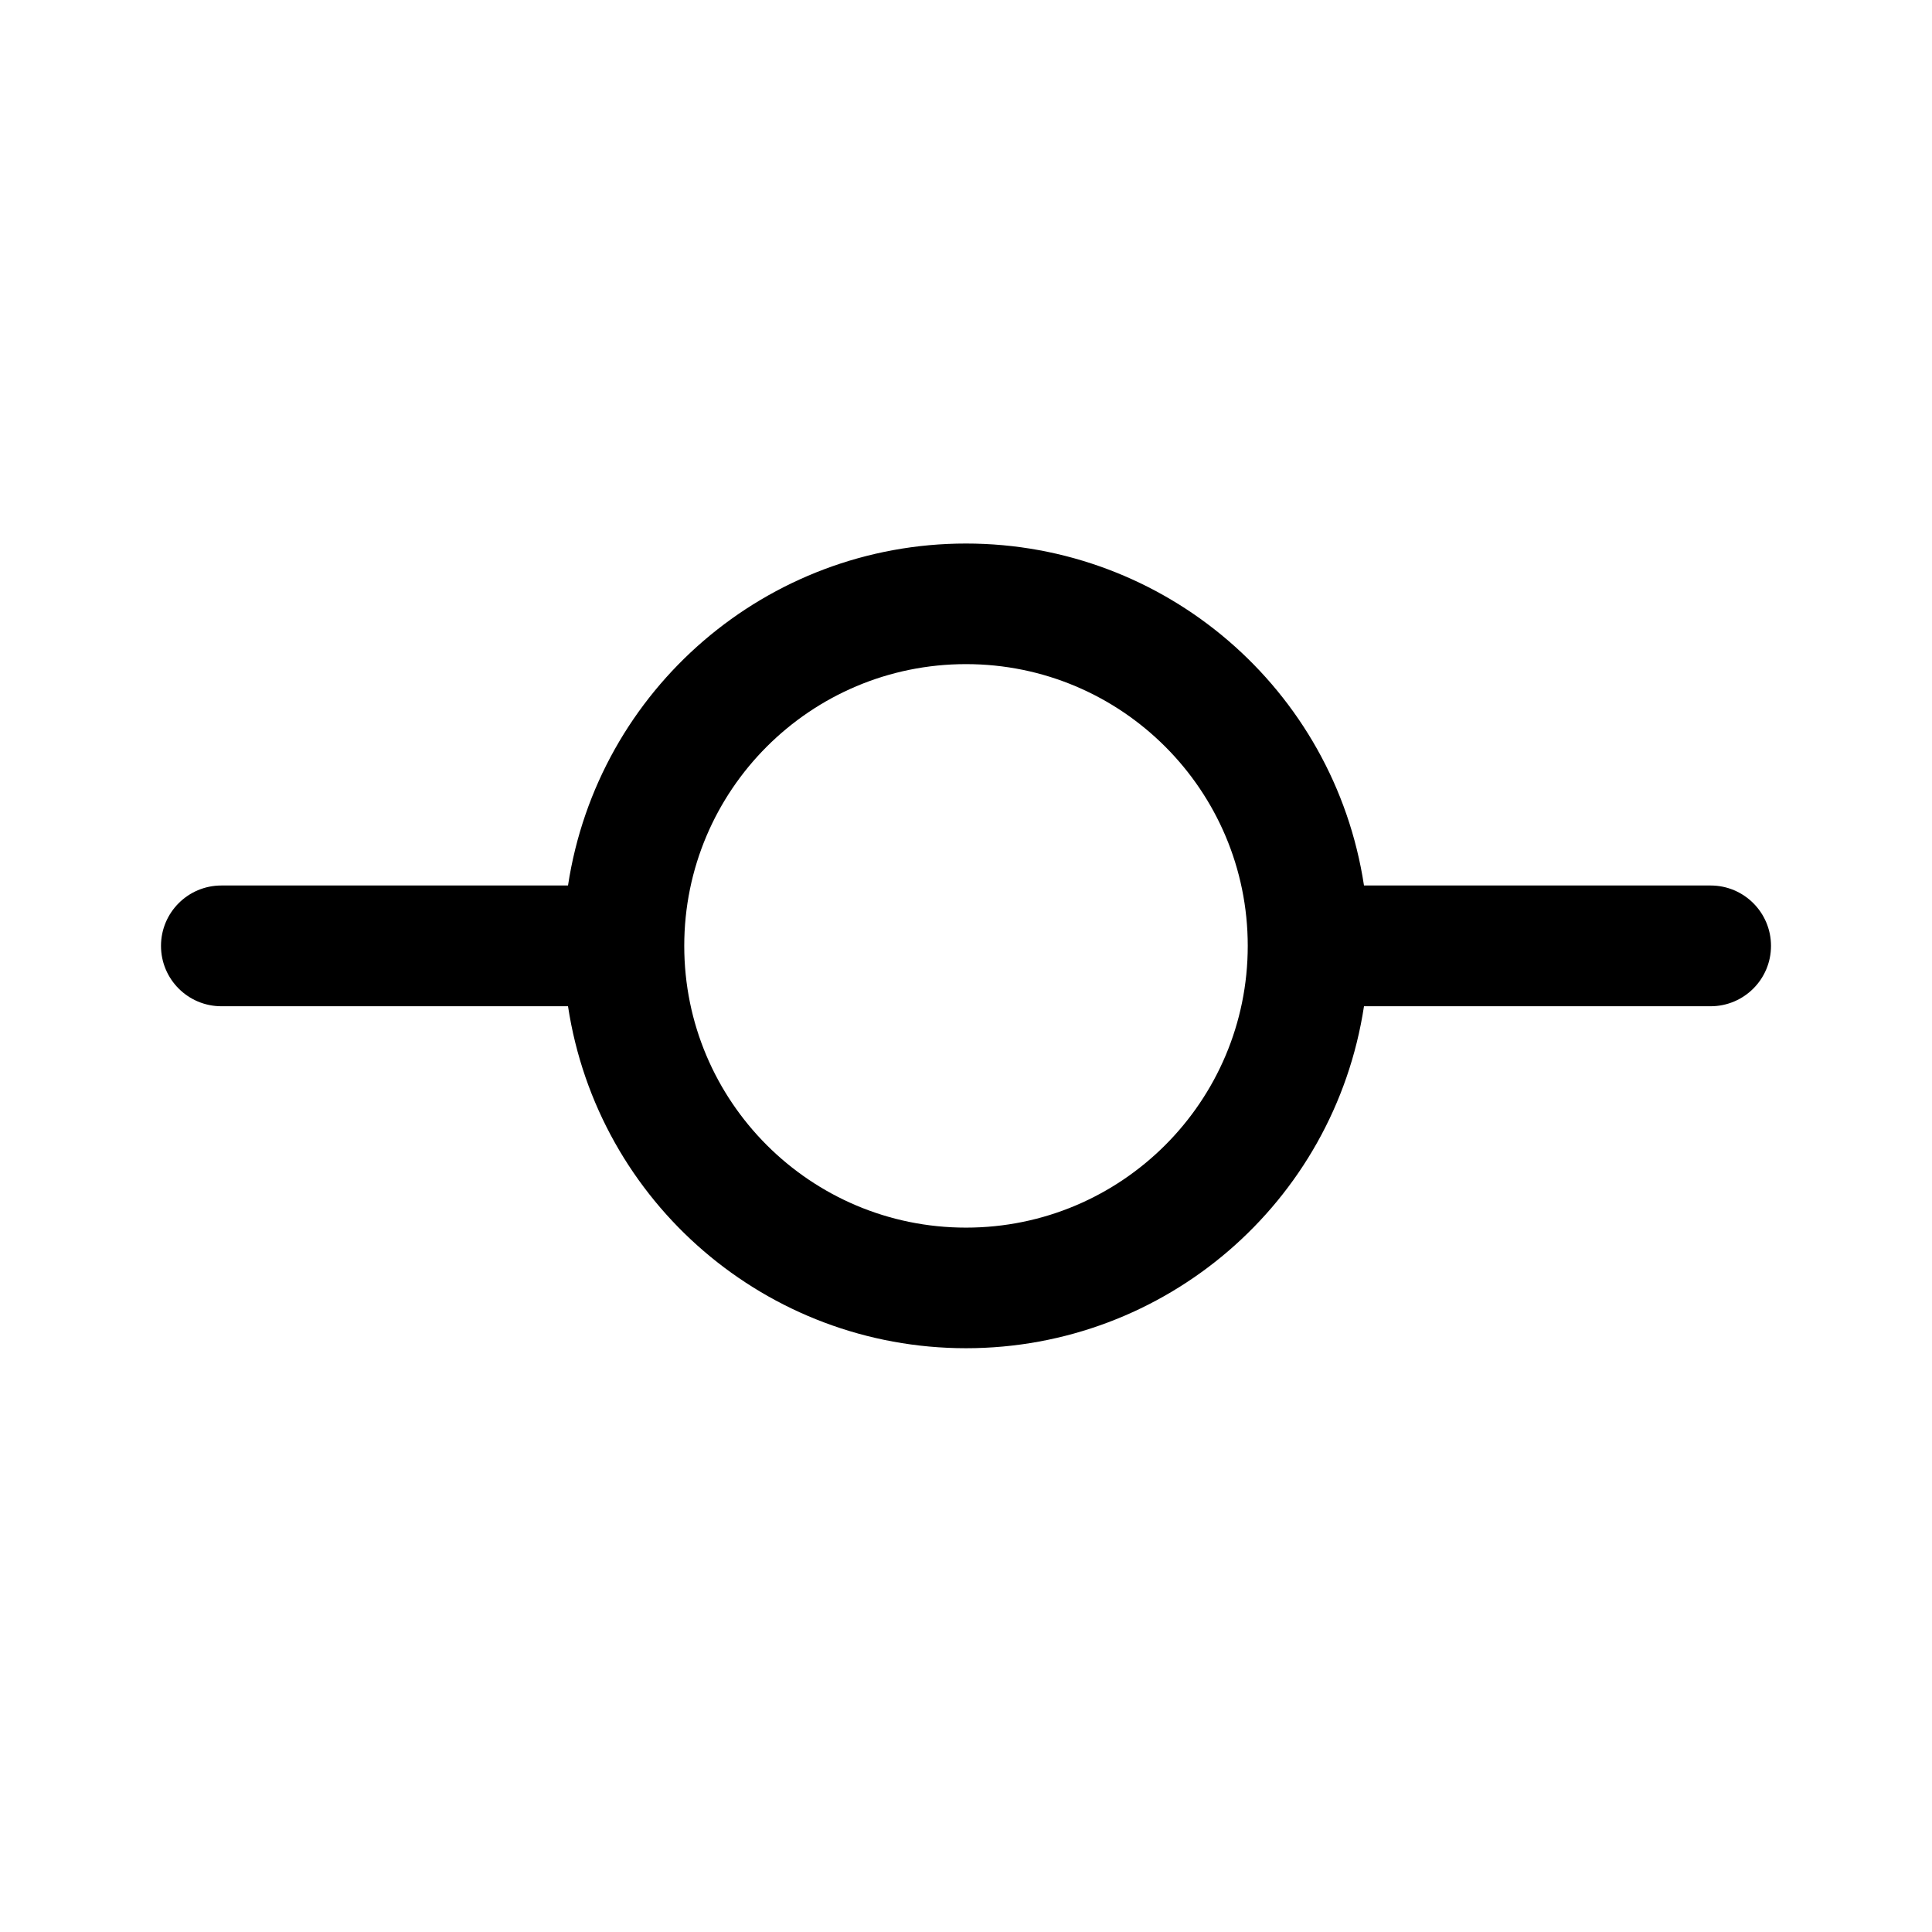
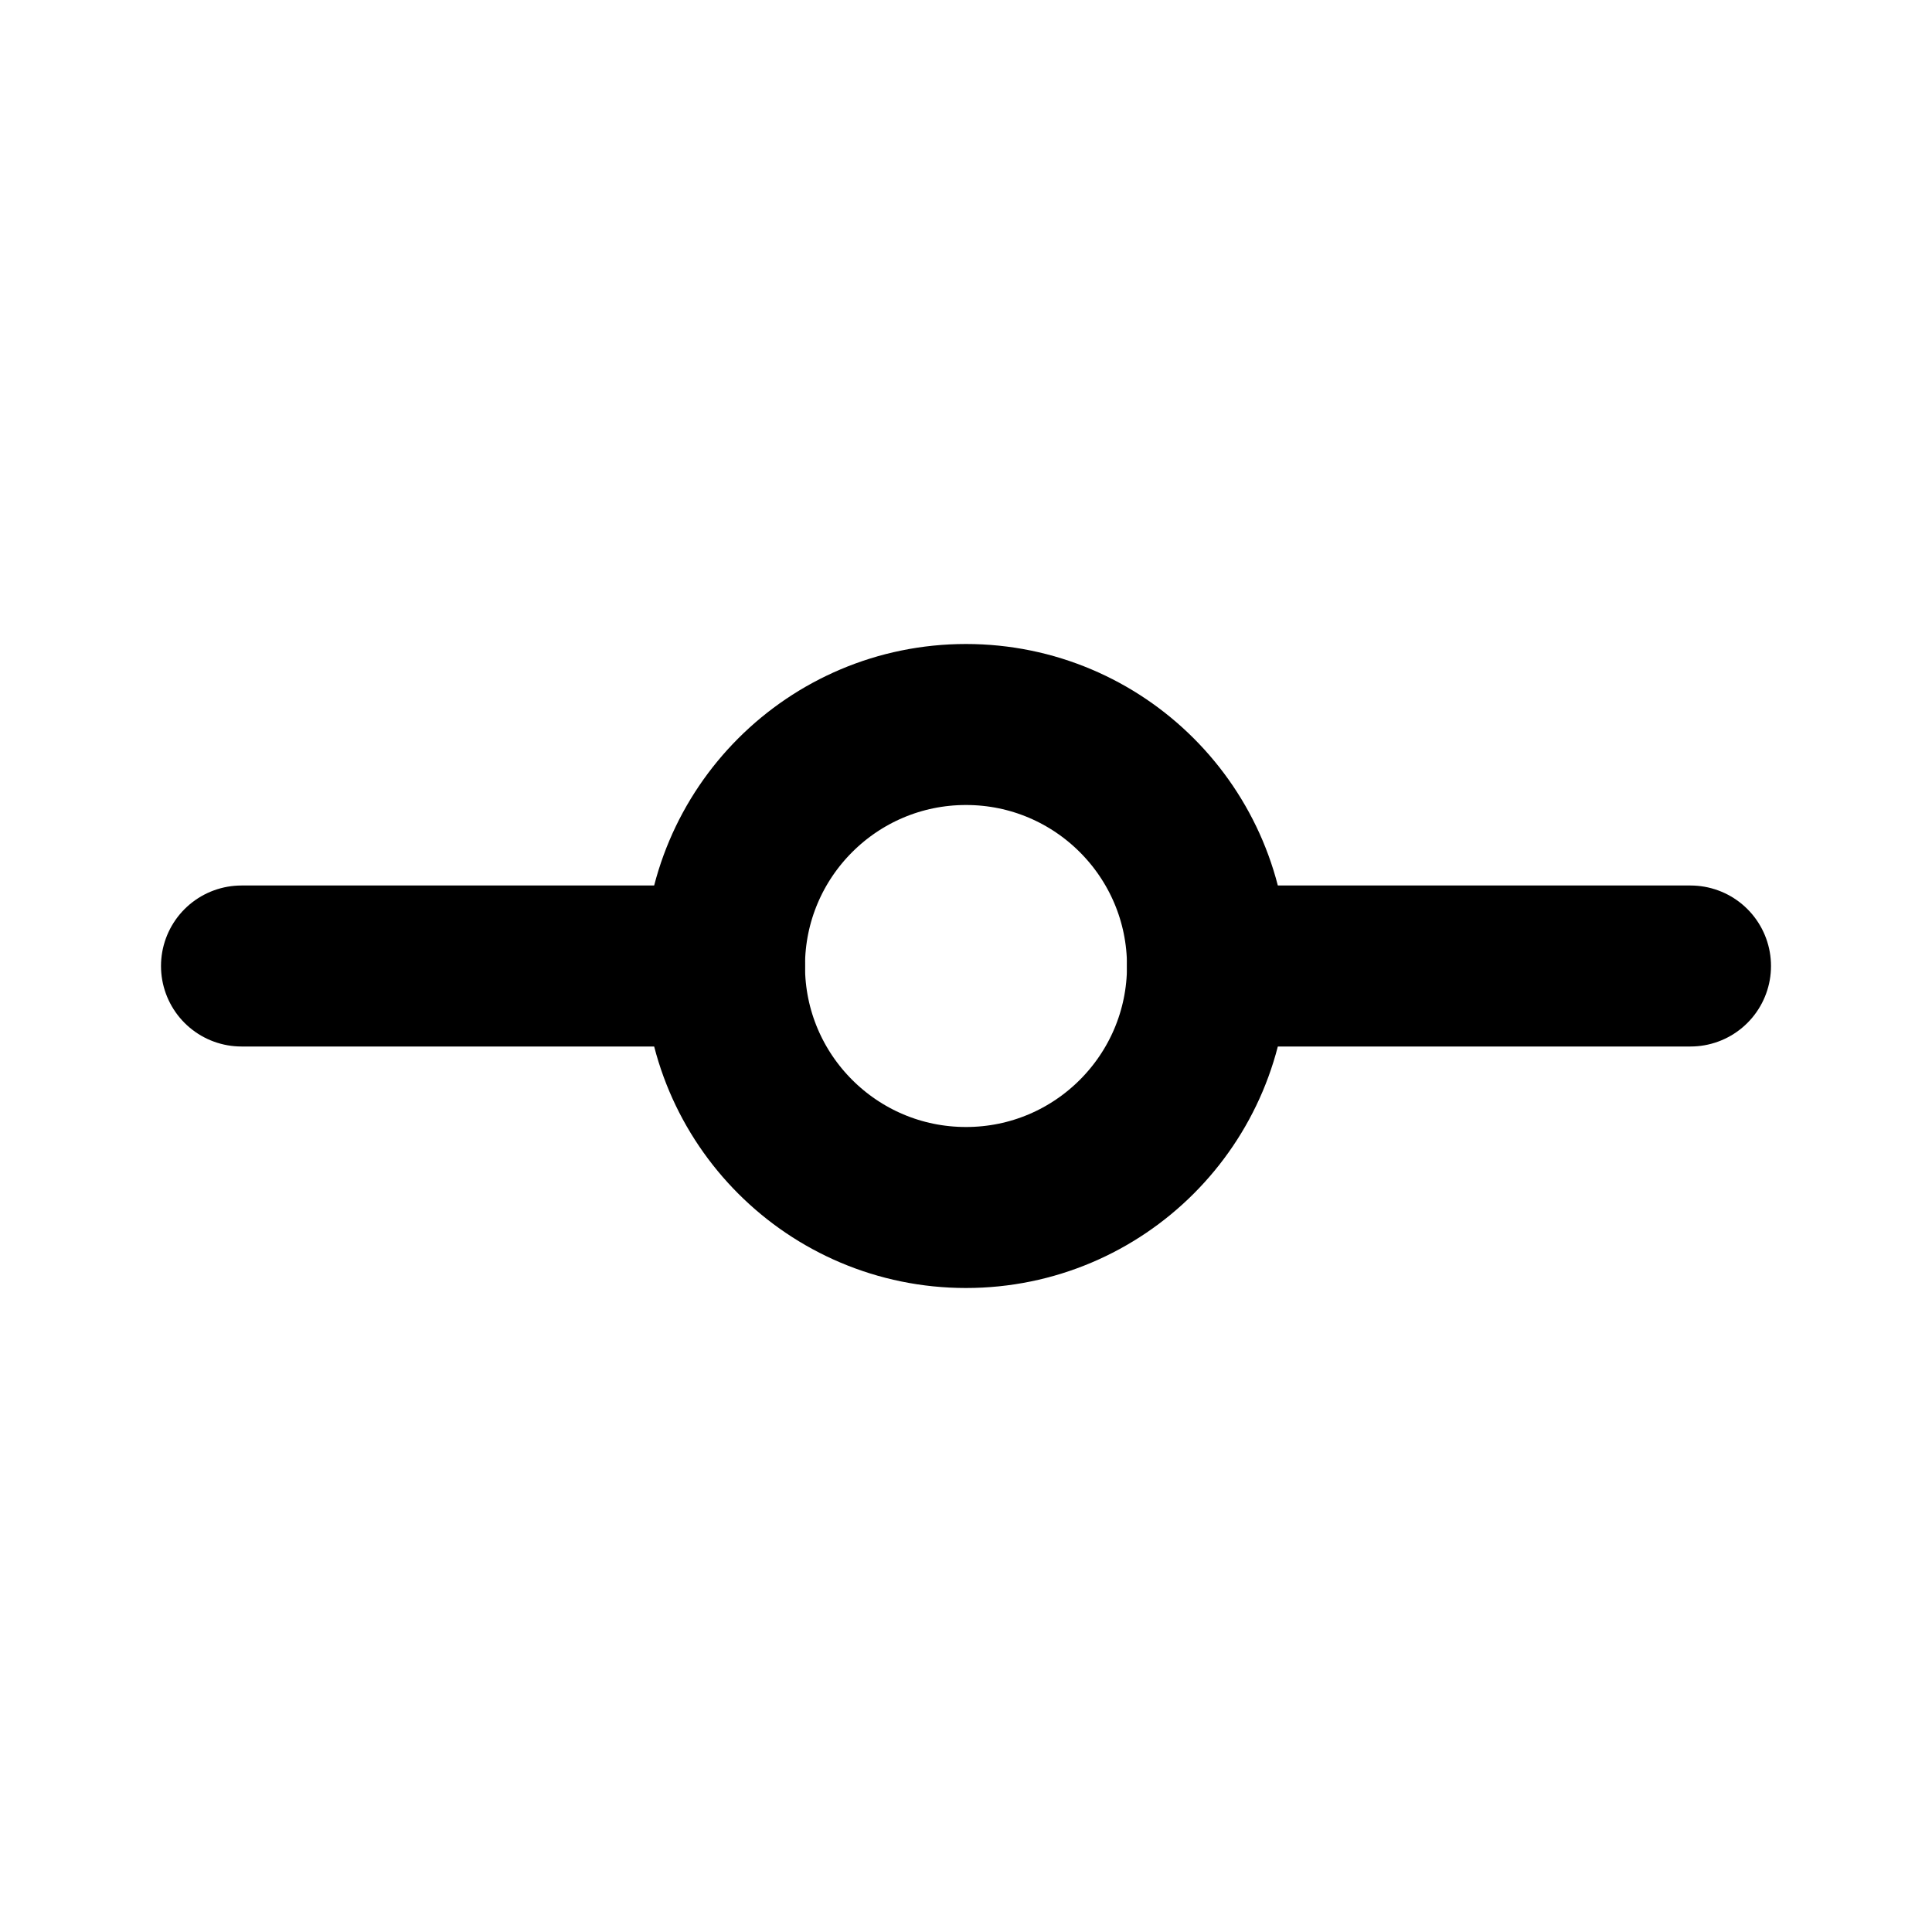
- <svg xmlns="http://www.w3.org/2000/svg" width="24" height="24" viewBox="0 0 24 24" fill="#000000">
-   <path d="M16.944 11h4.306a.75.75 0 0 1 0 1.5h-4.306a5.001 5.001 0 0 1-9.888 0H2.75a.75.75 0 0 1 0-1.5h4.306a5.001 5.001 0 0 1 9.888 0Zm-1.444.75a3.5 3.5 0 1 0-7 0 3.5 3.5 0 0 0 7 0Z" />
+ <svg xmlns="http://www.w3.org/2000/svg" width="24" height="24" viewBox="0 0 24 24" fill="none" stroke="#000000" stroke-width="2" stroke-linecap="round" stroke-linejoin="round">
+   <circle cx="12" cy="12" r="3" />
+   <line x1="3" x2="9" y1="12" y2="12" />
+   <line x1="15" x2="21" y1="12" y2="12" />
</svg>
